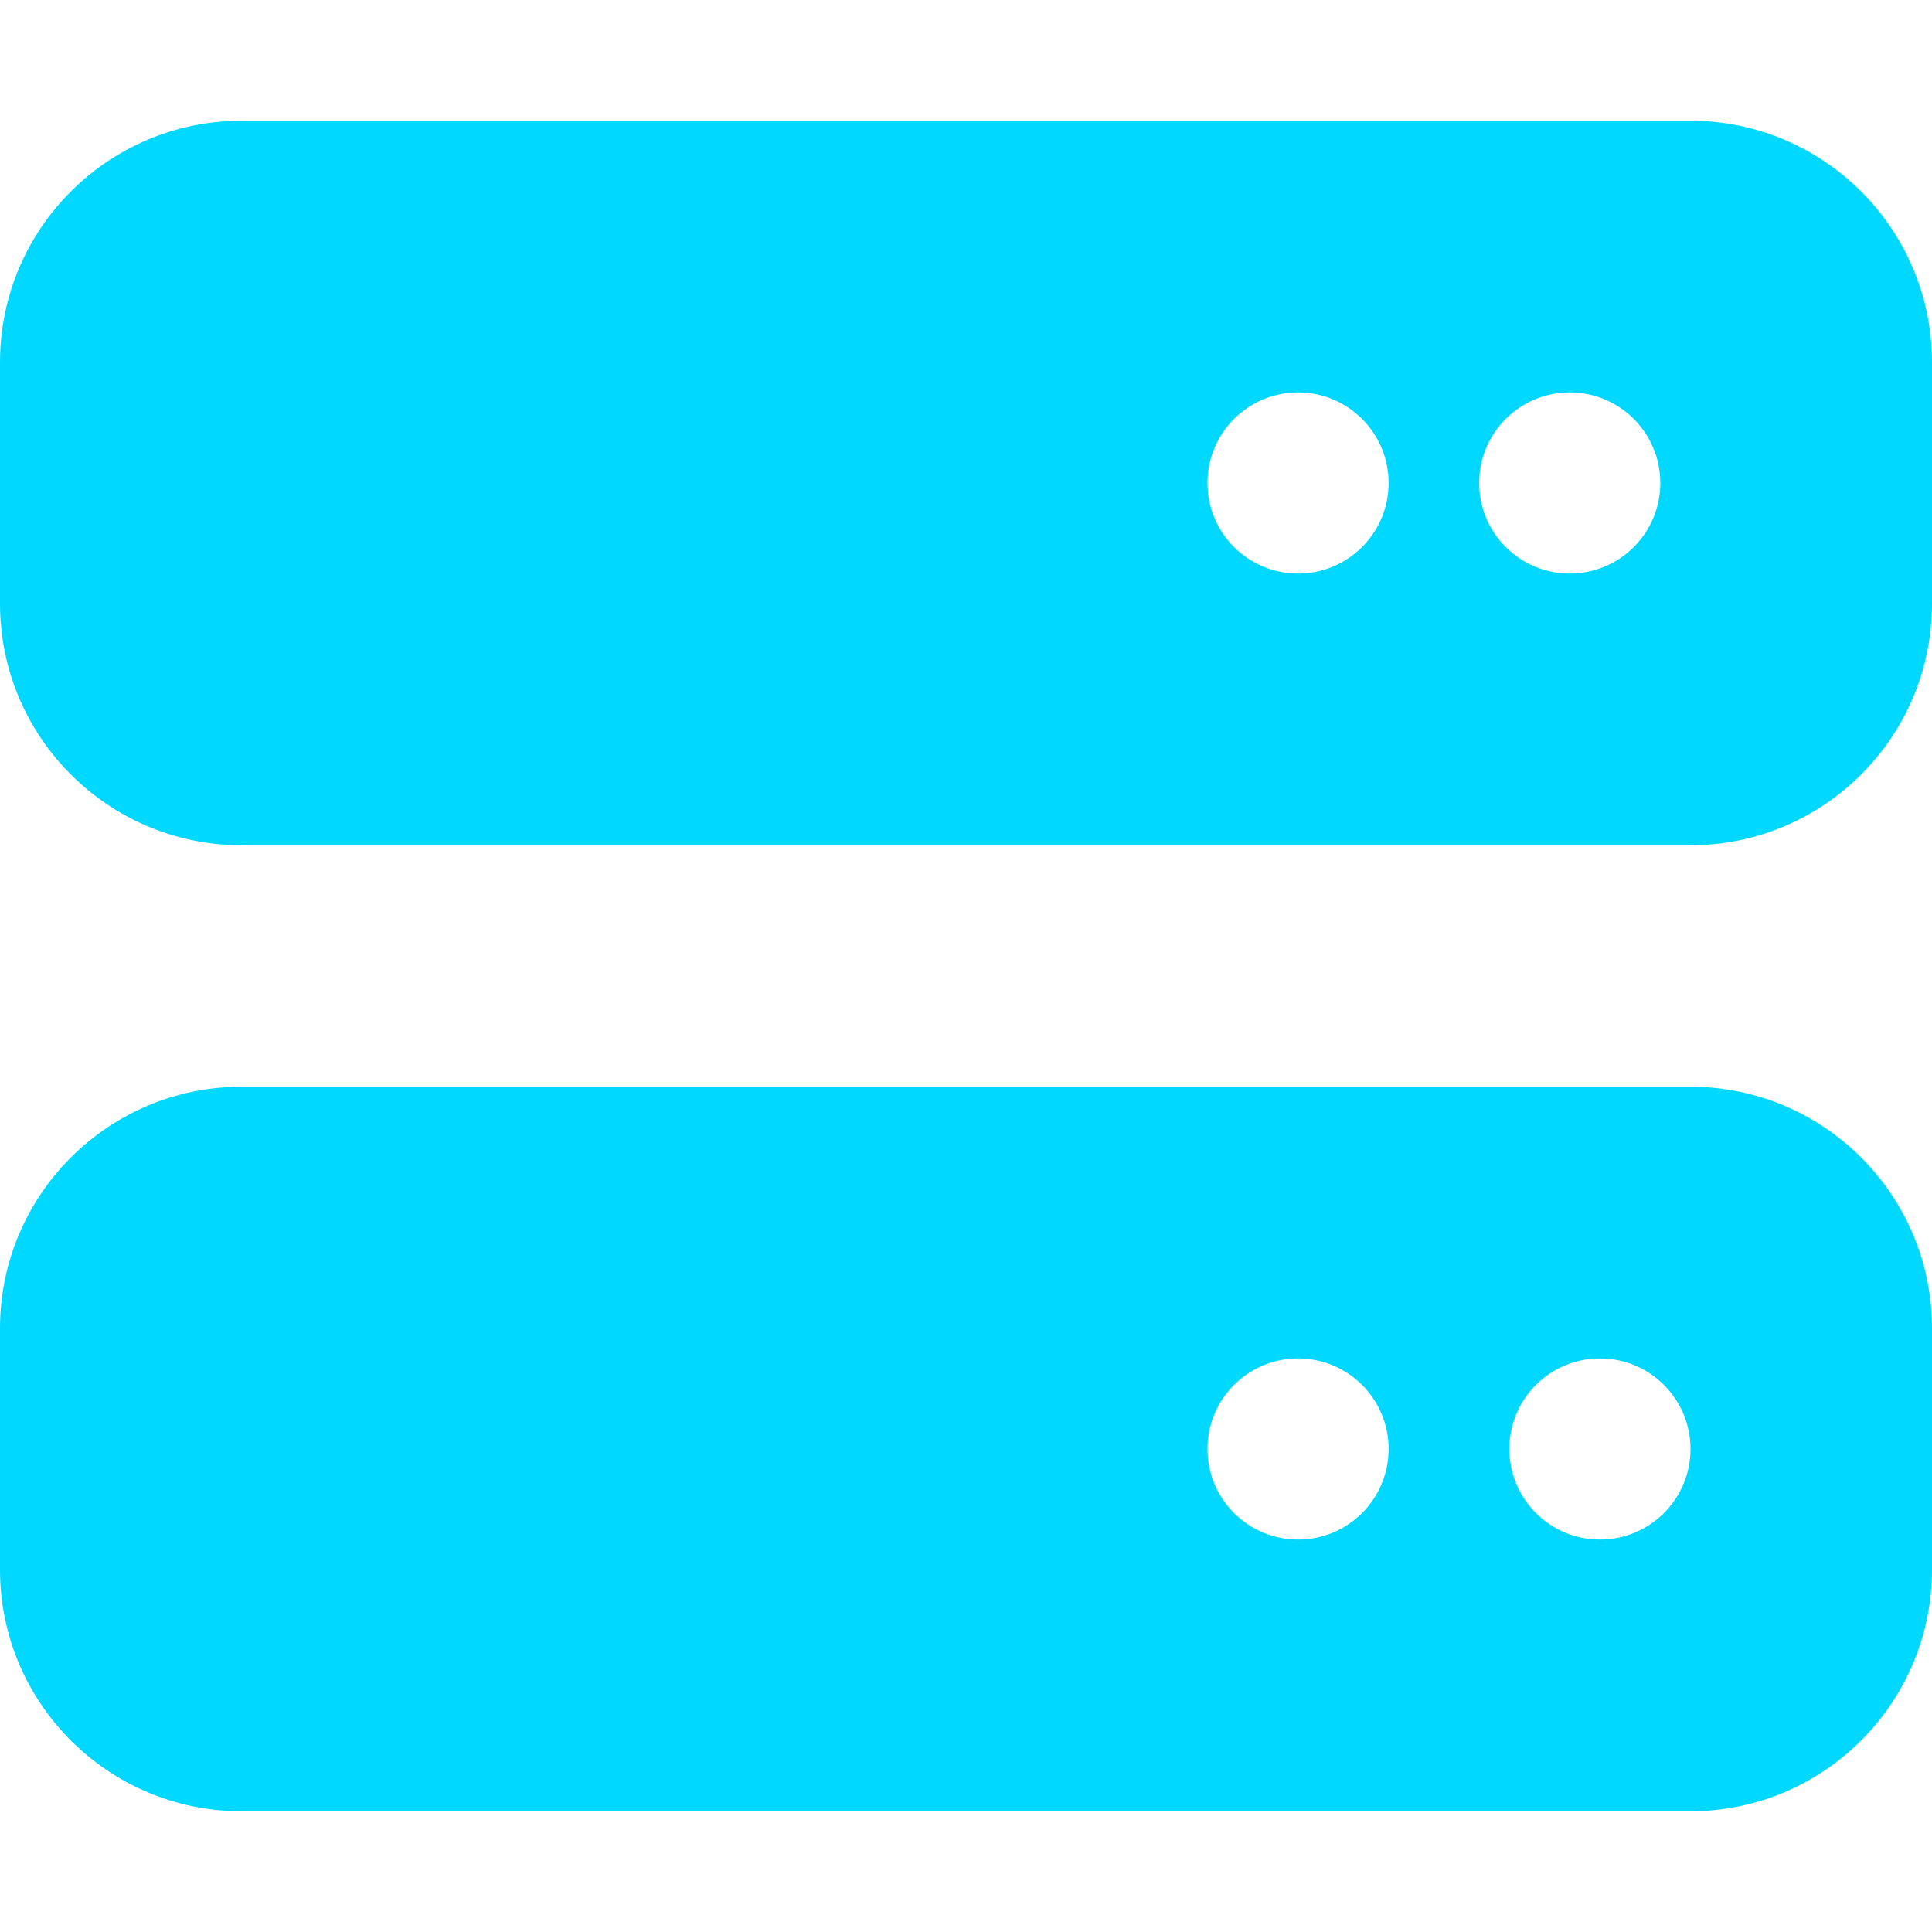
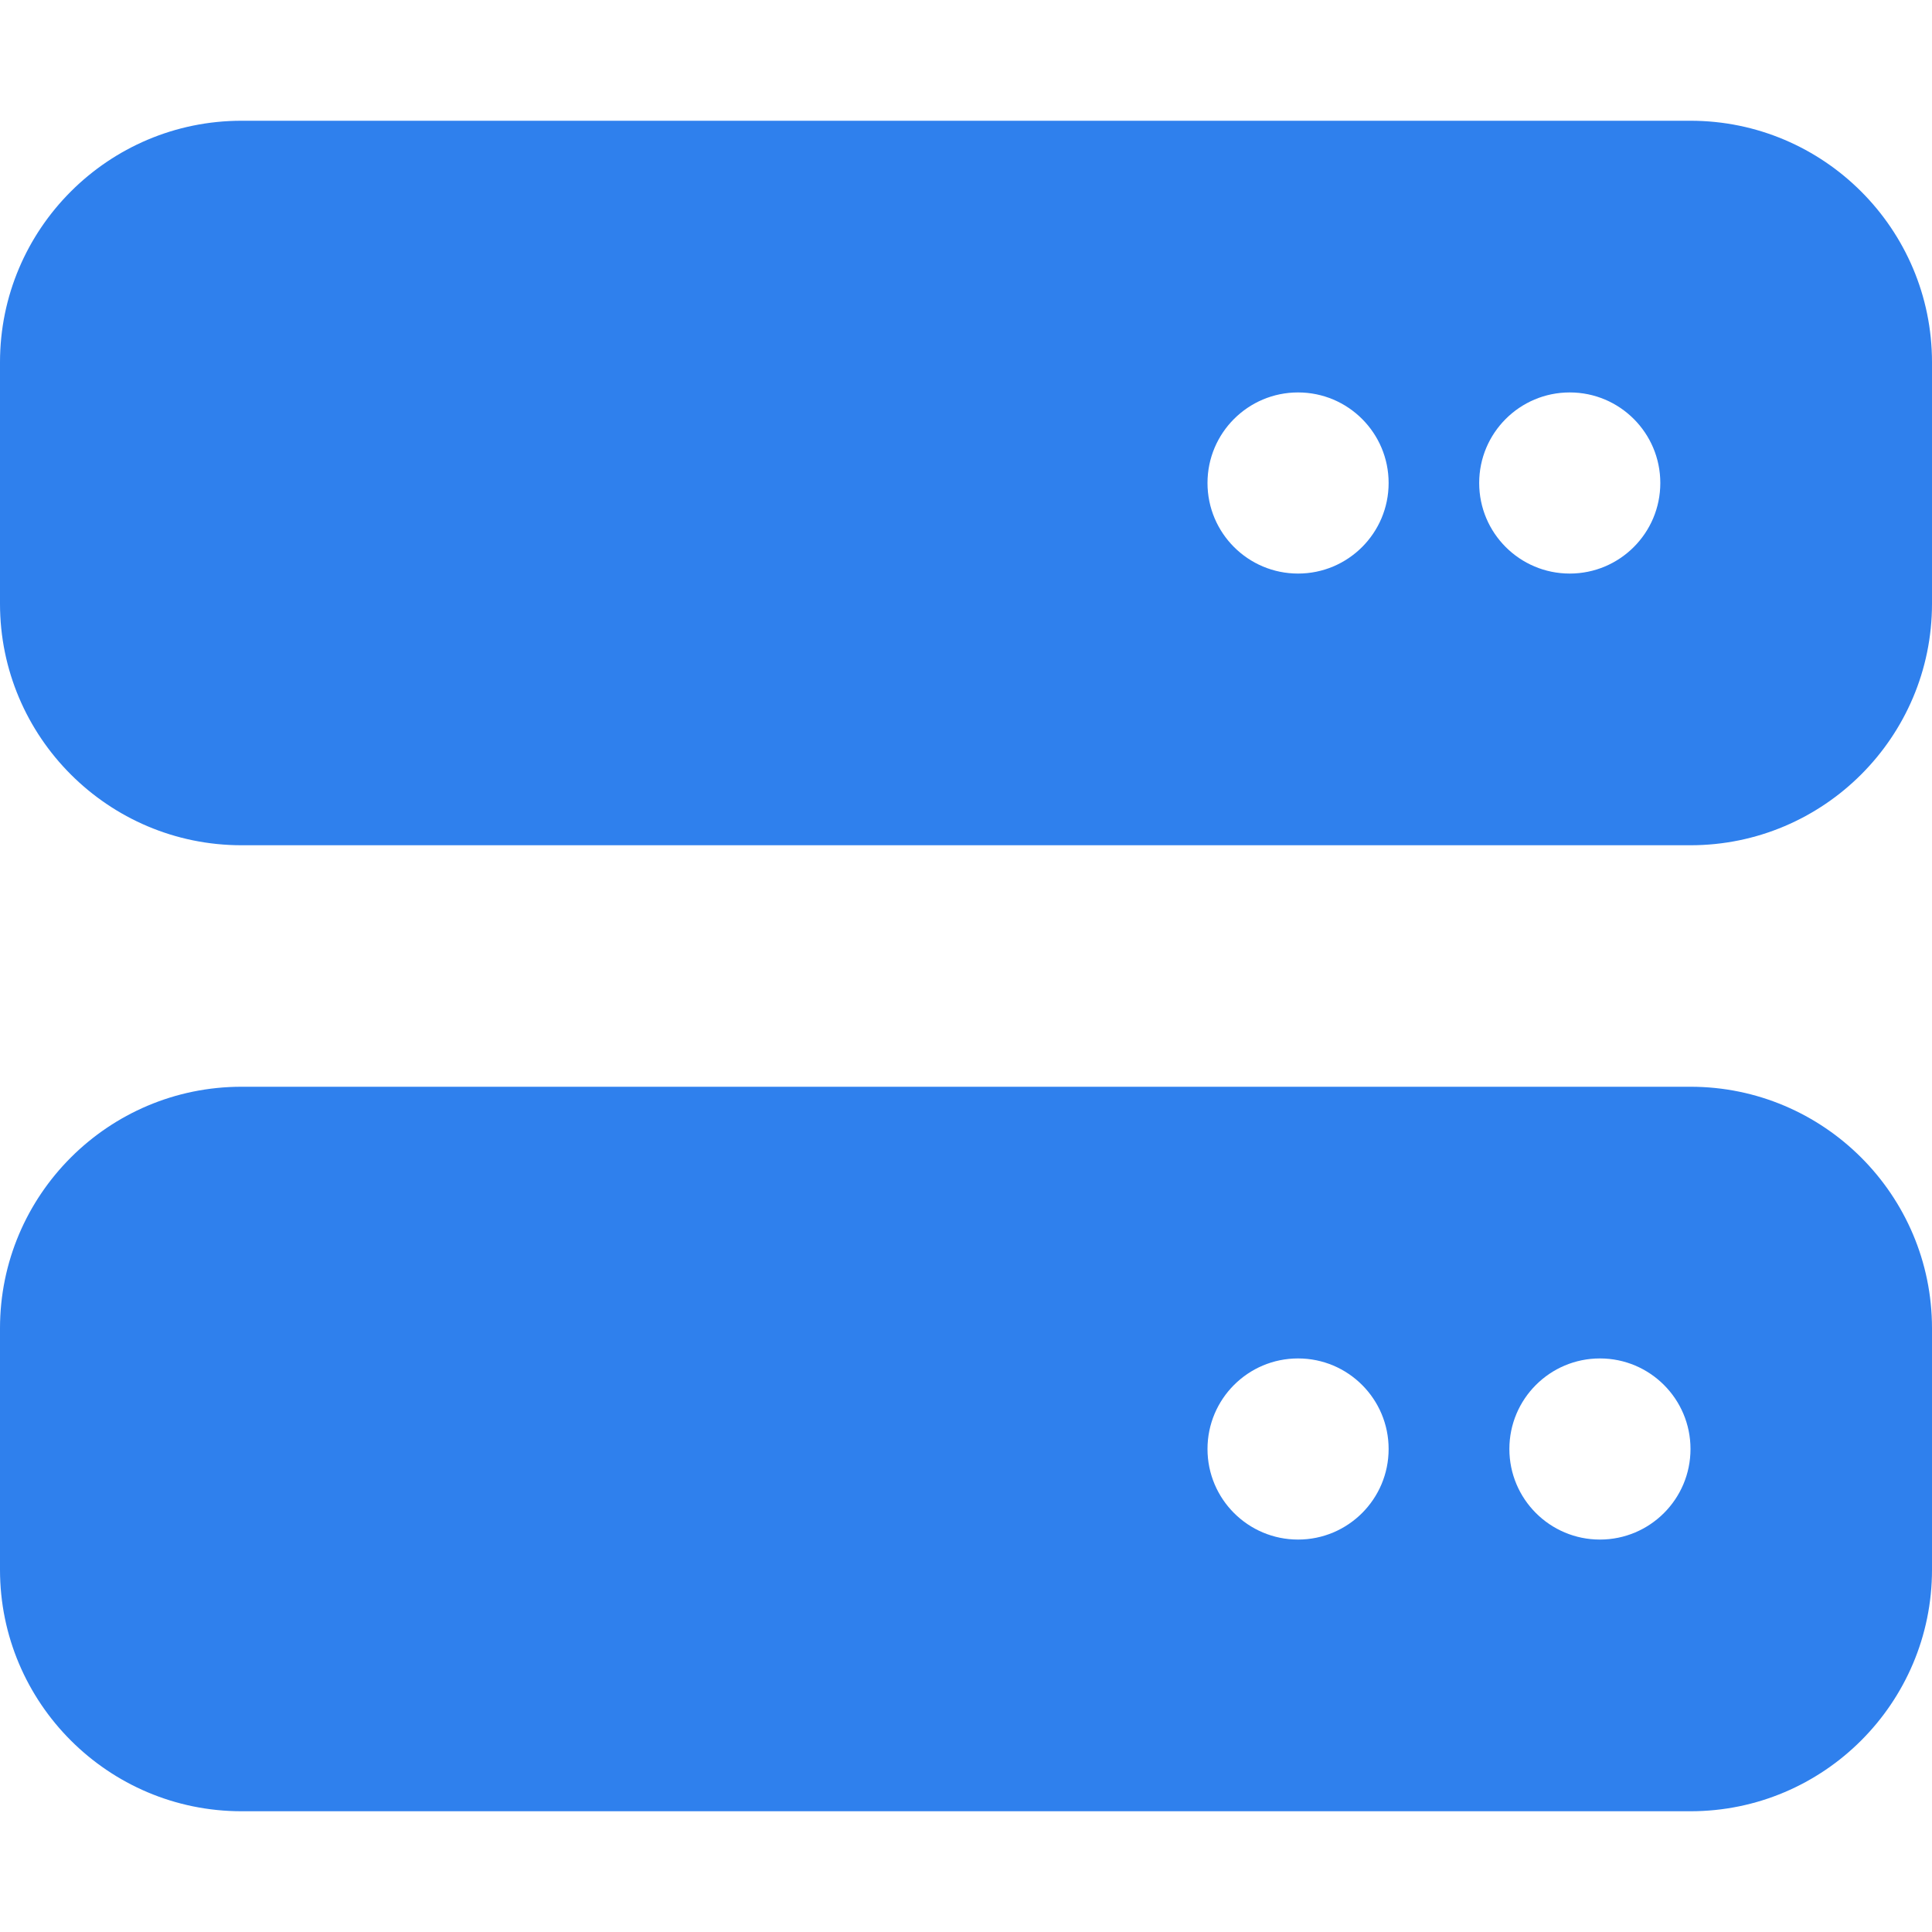
<svg xmlns="http://www.w3.org/2000/svg" viewBox="0 0 512 512">
-   <path fill="#00D8FF" d="M64 32C28.7 32 0 60.7 0 96v64c0 35.3 28.7 64 64 64H448c35.3 0 64-28.7 64-64V96c0-35.3-28.7-64-64-64H64zm280 72a24 24 0 1 1 0 48 24 24 0 1 1 0-48zm48 24a24 24 0 1 1 48 0 24 24 0 1 1 -48 0zM64 288c-35.3 0-64 28.7-64 64v64c0 35.3 28.7 64 64 64H448c35.3 0 64-28.7 64-64V352c0-35.3-28.7-64-64-64H64zm280 72a24 24 0 1 1 0 48 24 24 0 1 1 0-48zm56 24a24 24 0 1 1 48 0 24 24 0 1 1 -48 0z" />
+   <path fill="#2f80ed" d="M64 32C28.7 32 0 60.7 0 96v64c0 35.3 28.7 64 64 64H448c35.3 0 64-28.7 64-64V96c0-35.3-28.7-64-64-64H64zm280 72a24 24 0 1 1 0 48 24 24 0 1 1 0-48zm48 24a24 24 0 1 1 48 0 24 24 0 1 1 -48 0zM64 288c-35.3 0-64 28.7-64 64v64c0 35.3 28.7 64 64 64H448c35.3 0 64-28.7 64-64V352c0-35.3-28.7-64-64-64H64zm280 72a24 24 0 1 1 0 48 24 24 0 1 1 0-48zm56 24a24 24 0 1 1 48 0 24 24 0 1 1 -48 0z" />
</svg>
